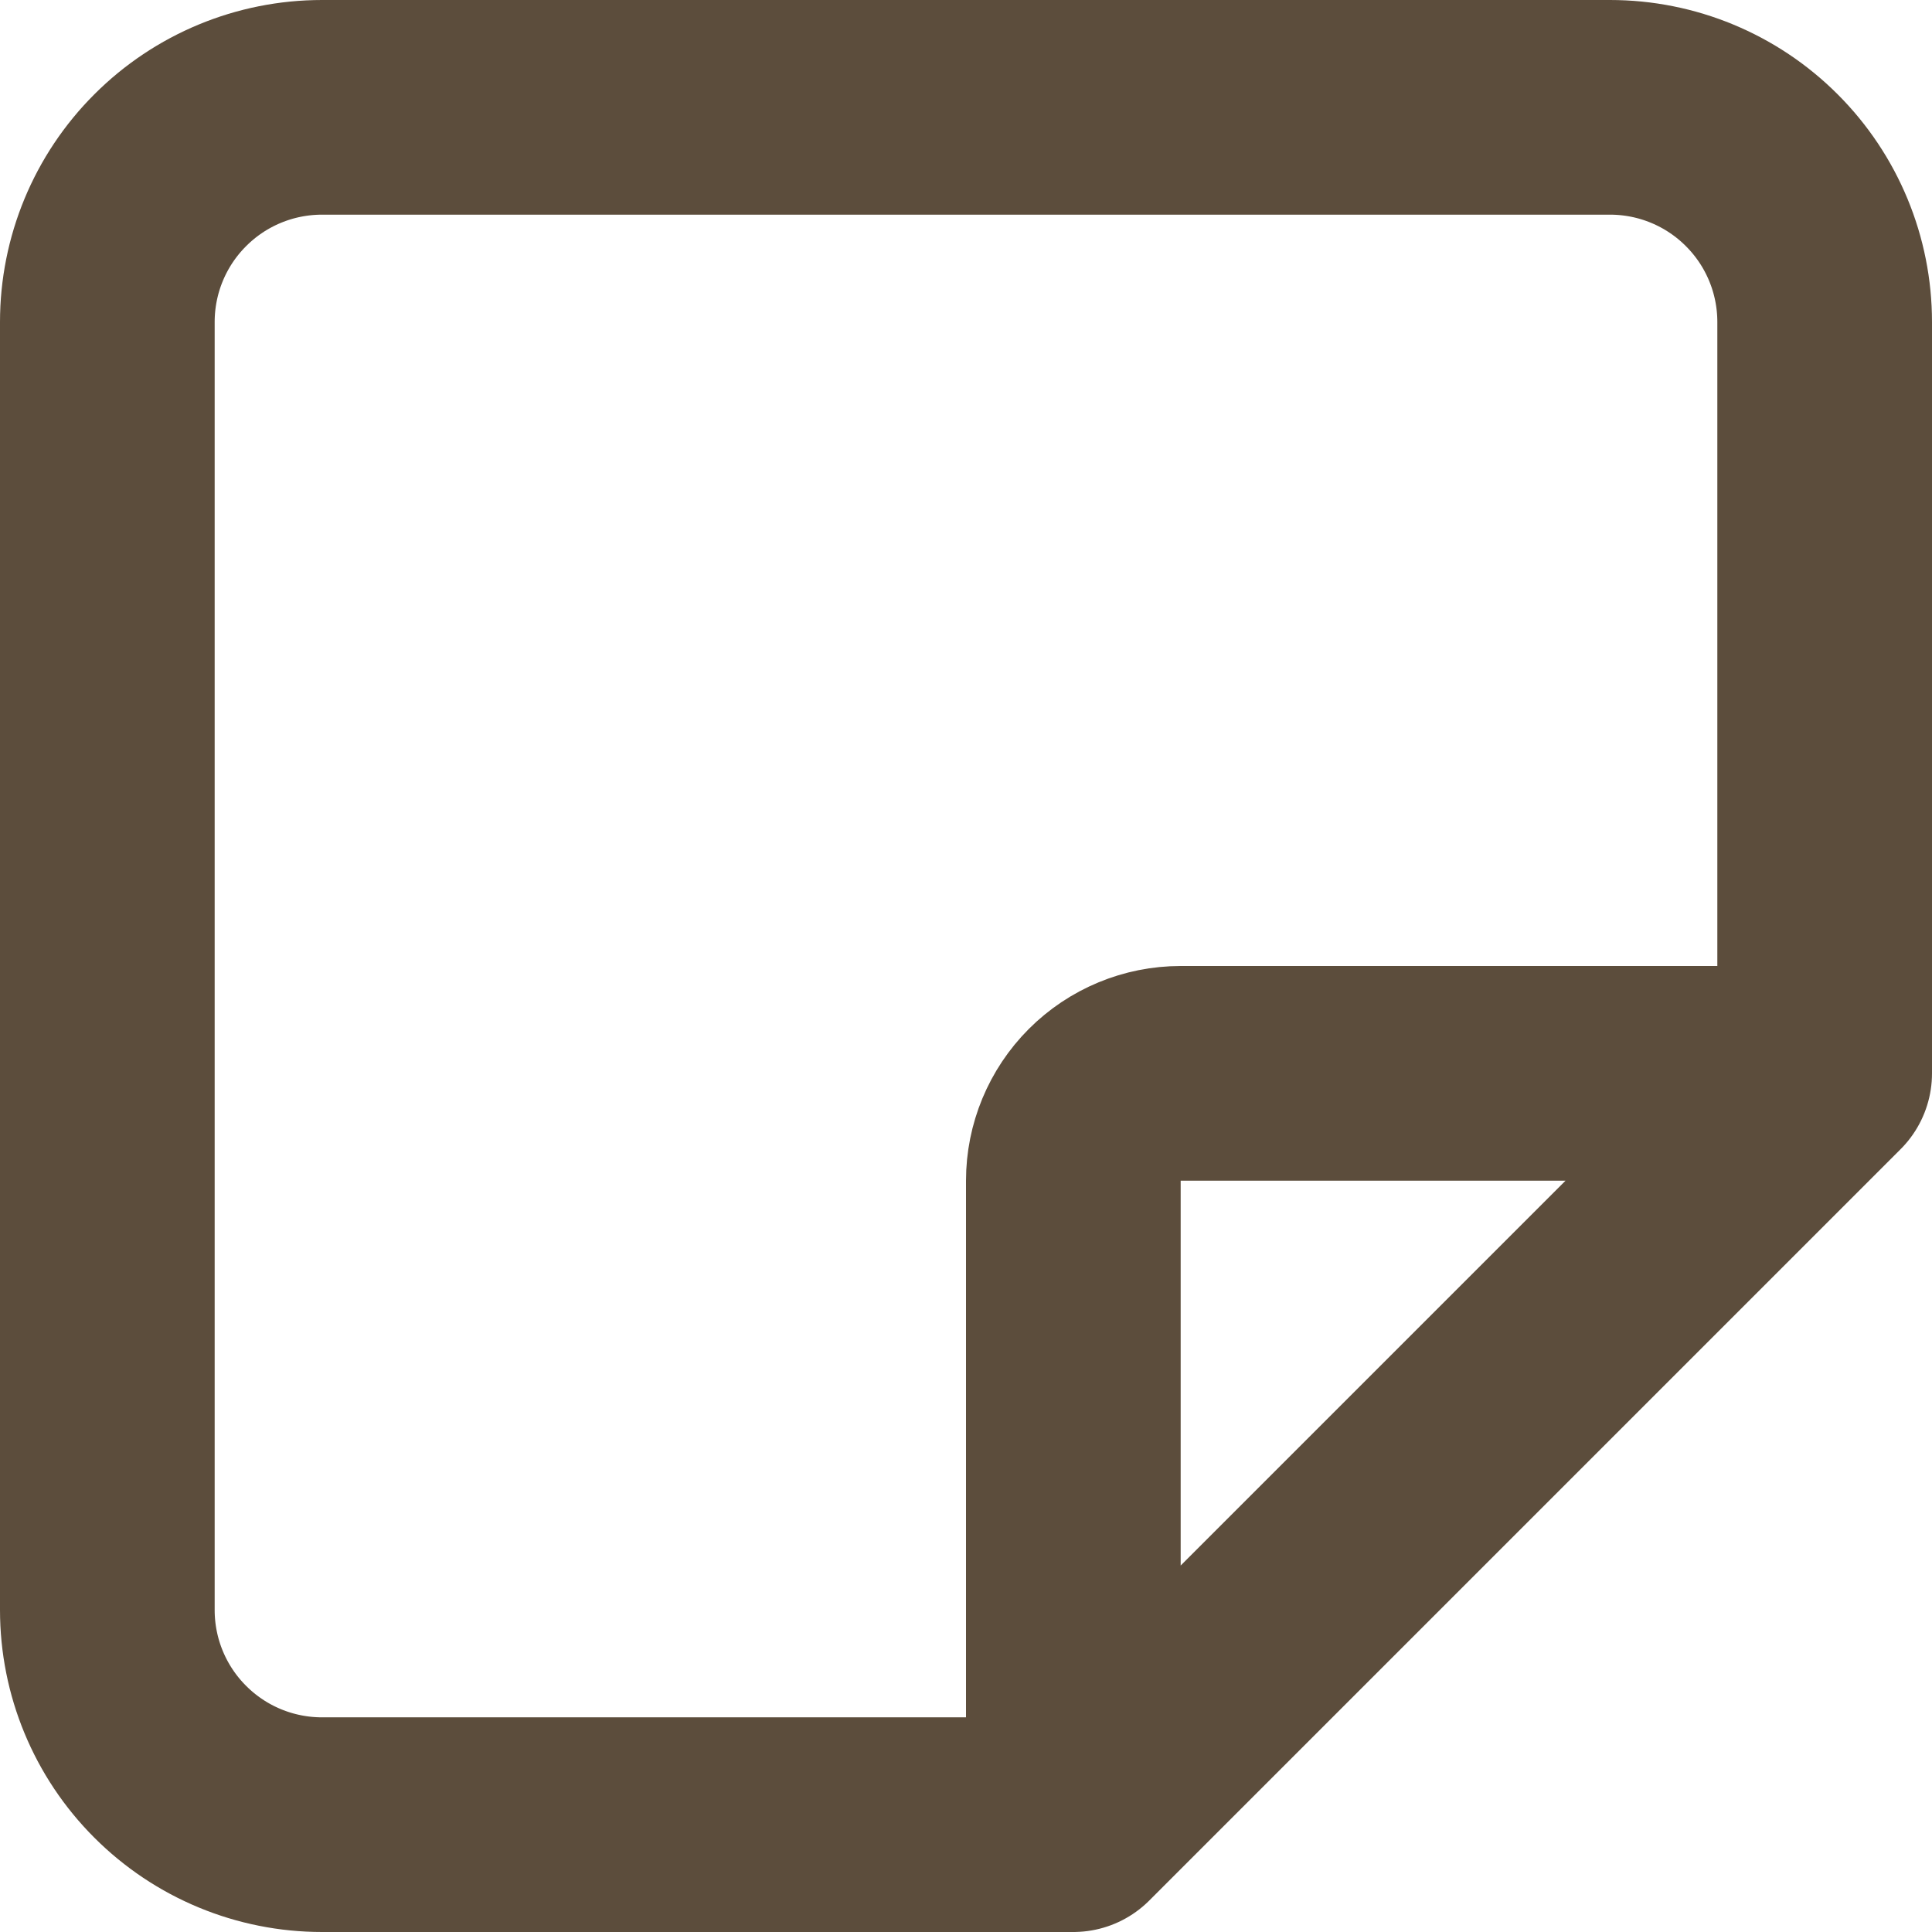
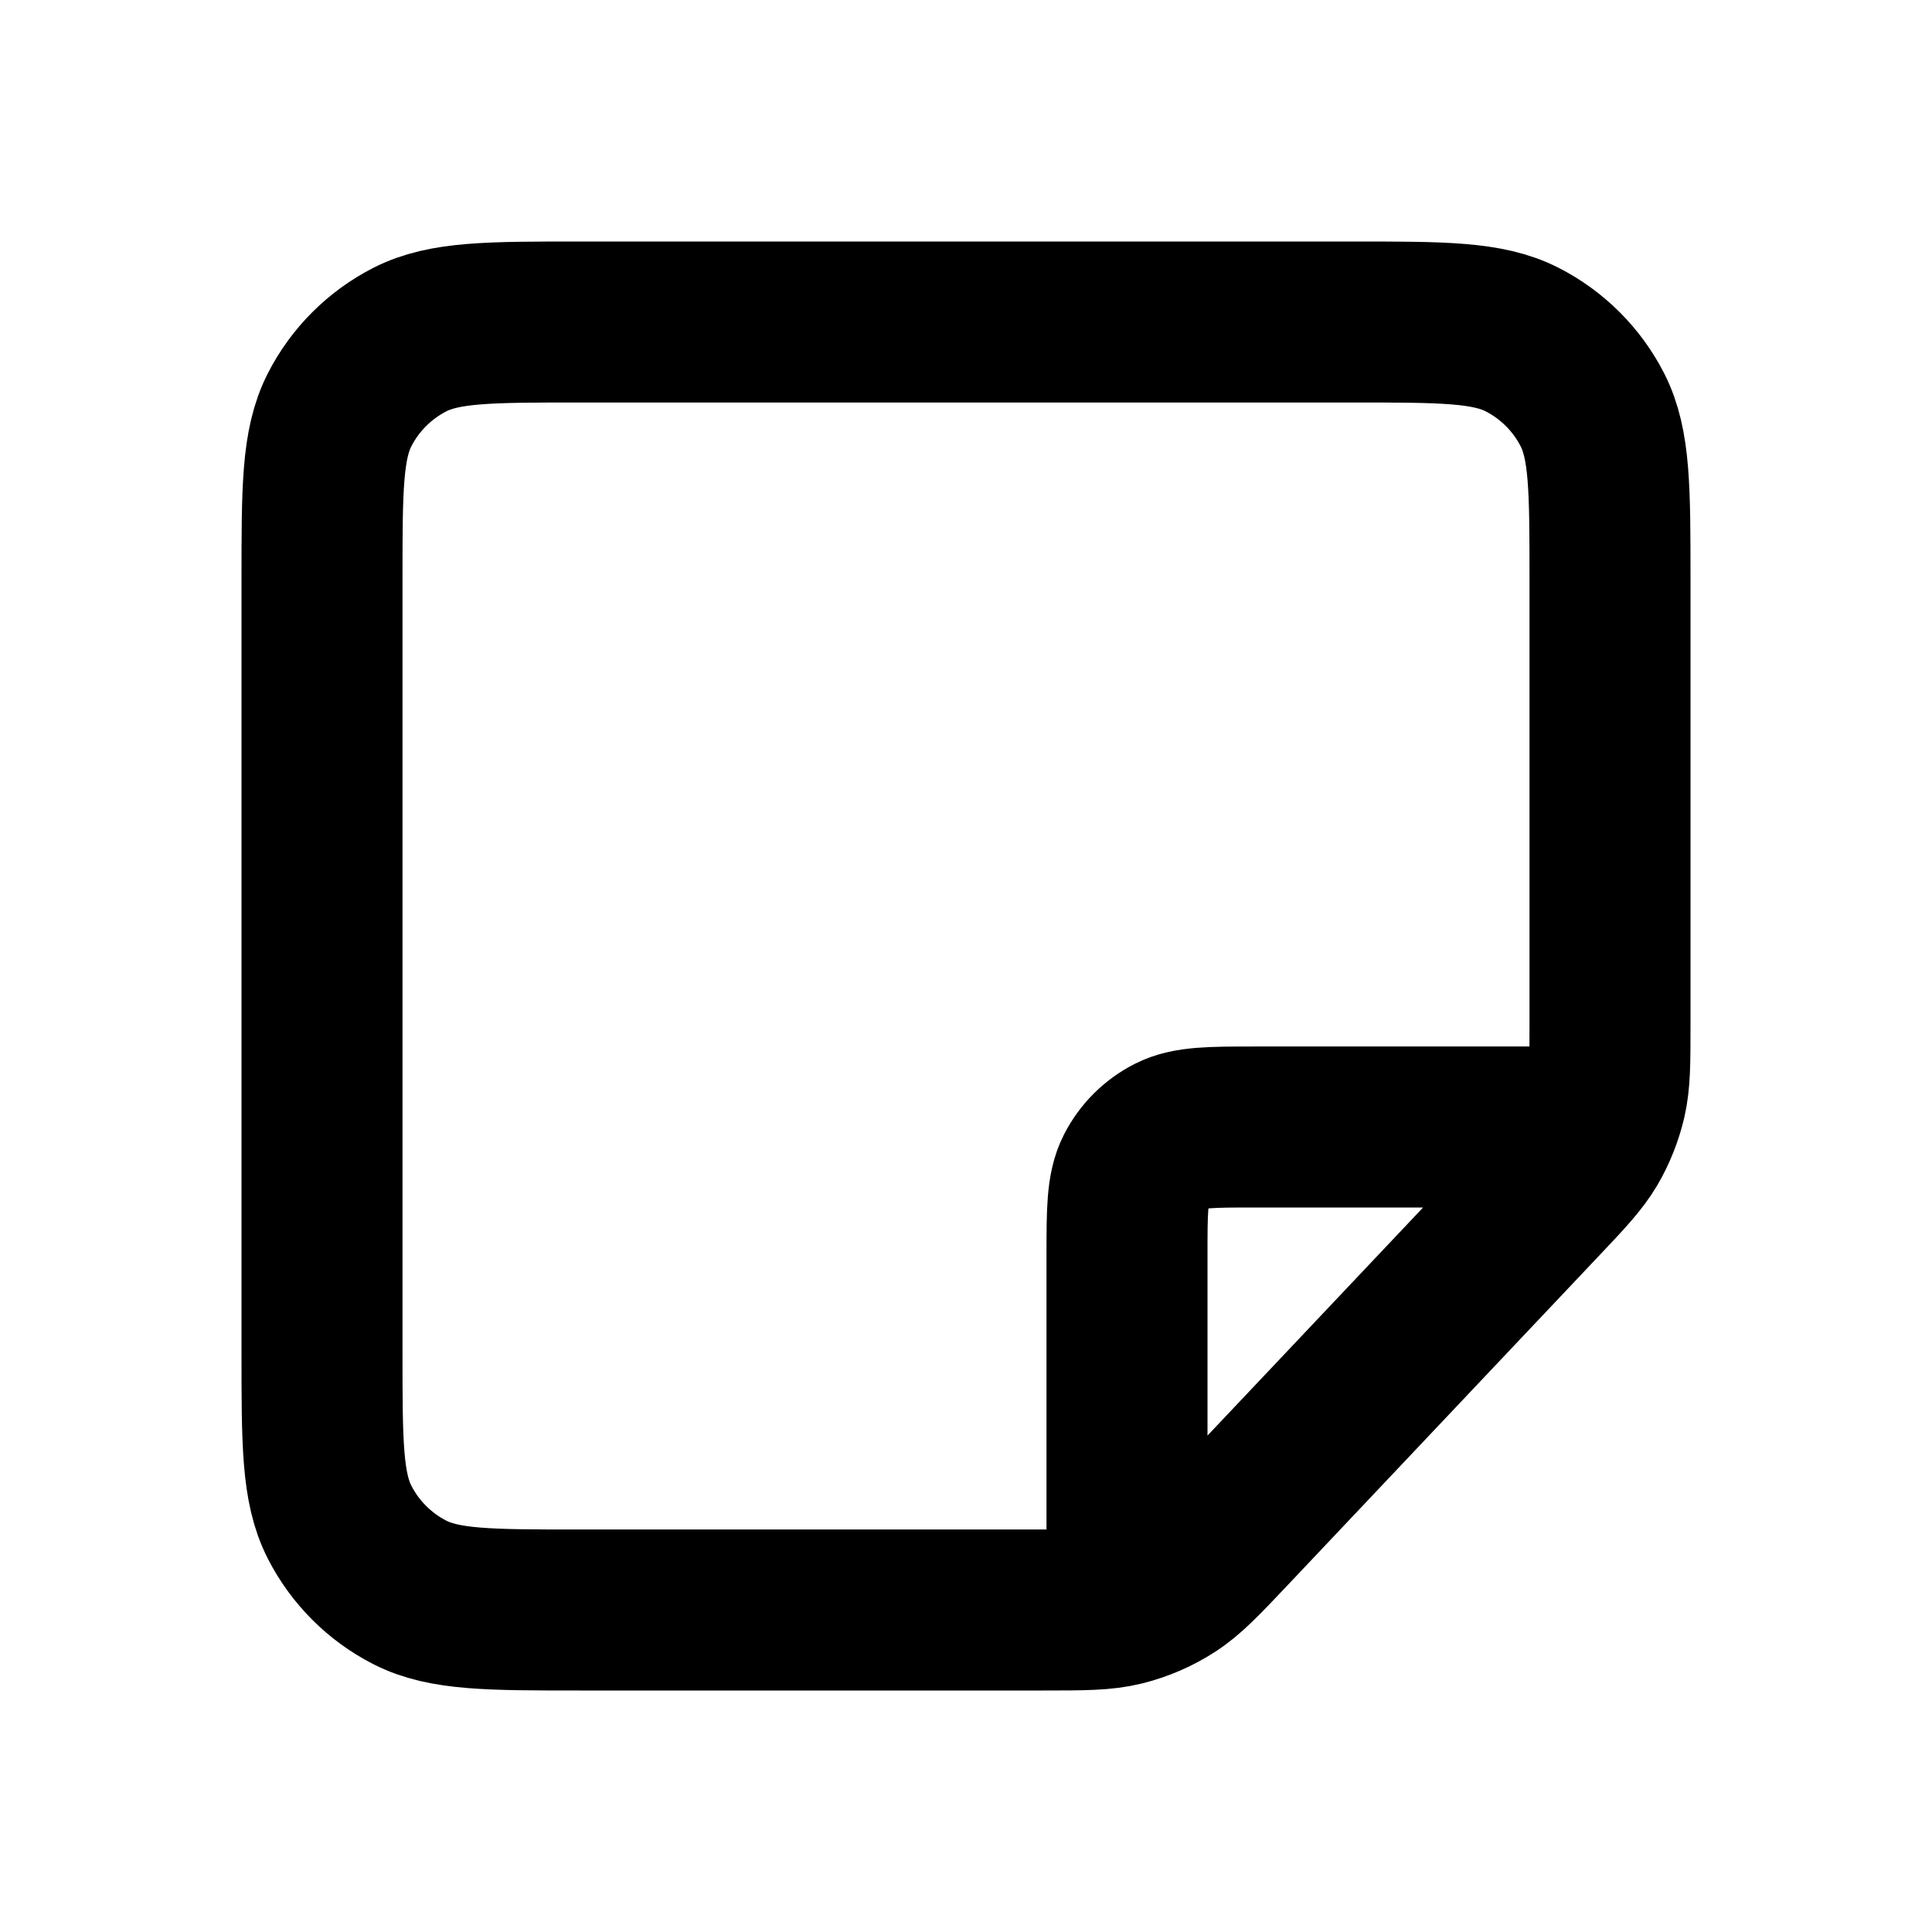
- <svg xmlns="http://www.w3.org/2000/svg" width="36" height="36" viewBox="0 0 36 36" fill="none">
-   <path d="M20 34L34 20M20 34V22C20 21.47 20.211 20.961 20.586 20.586C20.961 20.211 21.47 20 22 20H34M20 34H6C4.939 34 3.922 33.579 3.172 32.828C2.421 32.078 2 31.061 2 30V6C2 4.939 2.421 3.922 3.172 3.172C3.922 2.421 4.939 2 6 2H30C31.061 2 32.078 2.421 32.828 3.172C33.579 3.922 34 4.939 34 6V20" stroke="#5C4D3C" stroke-width="4" stroke-linecap="round" stroke-linejoin="round" />
+ <svg xmlns="http://www.w3.org/2000/svg" width="256px" height="256px" viewBox="0 0 24 24" fill="none">
+   <g id="SVGRepo_bgCarrier" stroke-width="0" />
+   <g id="SVGRepo_tracerCarrier" stroke-linecap="round" stroke-linejoin="round" />
+   <g id="SVGRepo_iconCarrier">
+     <path d="M19.82 14H15.6C15.04 14 14.76 14 14.546 14.109C14.358 14.205 14.205 14.358 14.109 14.546C14 14.76 14 15.04 14 15.6V19.82M20 12.727V7.2C20 6.08 20 5.52 19.782 5.092C19.59 4.716 19.284 4.41 18.908 4.218C18.48 4 17.92 4 16.8 4H7.2C6.08 4 5.52 4 5.092 4.218C4.716 4.41 4.41 4.716 4.218 5.092C4 5.52 4 6.08 4 7.2V16.8C4 17.92 4 18.48 4.218 18.908C4.41 19.284 4.716 19.59 5.092 19.782C5.52 20 6.08 20 7.2 20H12.95C13.458 20 13.712 20 13.95 19.941C14.161 19.888 14.362 19.802 14.545 19.684C14.752 19.552 14.926 19.367 15.275 18.998L19.125 14.925C19.449 14.583 19.61 14.412 19.726 14.216C19.828 14.041 19.903 13.852 19.949 13.655C20 13.432 20 13.197 20 12.727Z" stroke="#000000" stroke-width="2" stroke-linecap="round" stroke-linejoin="round" />
+   </g>
</svg>
